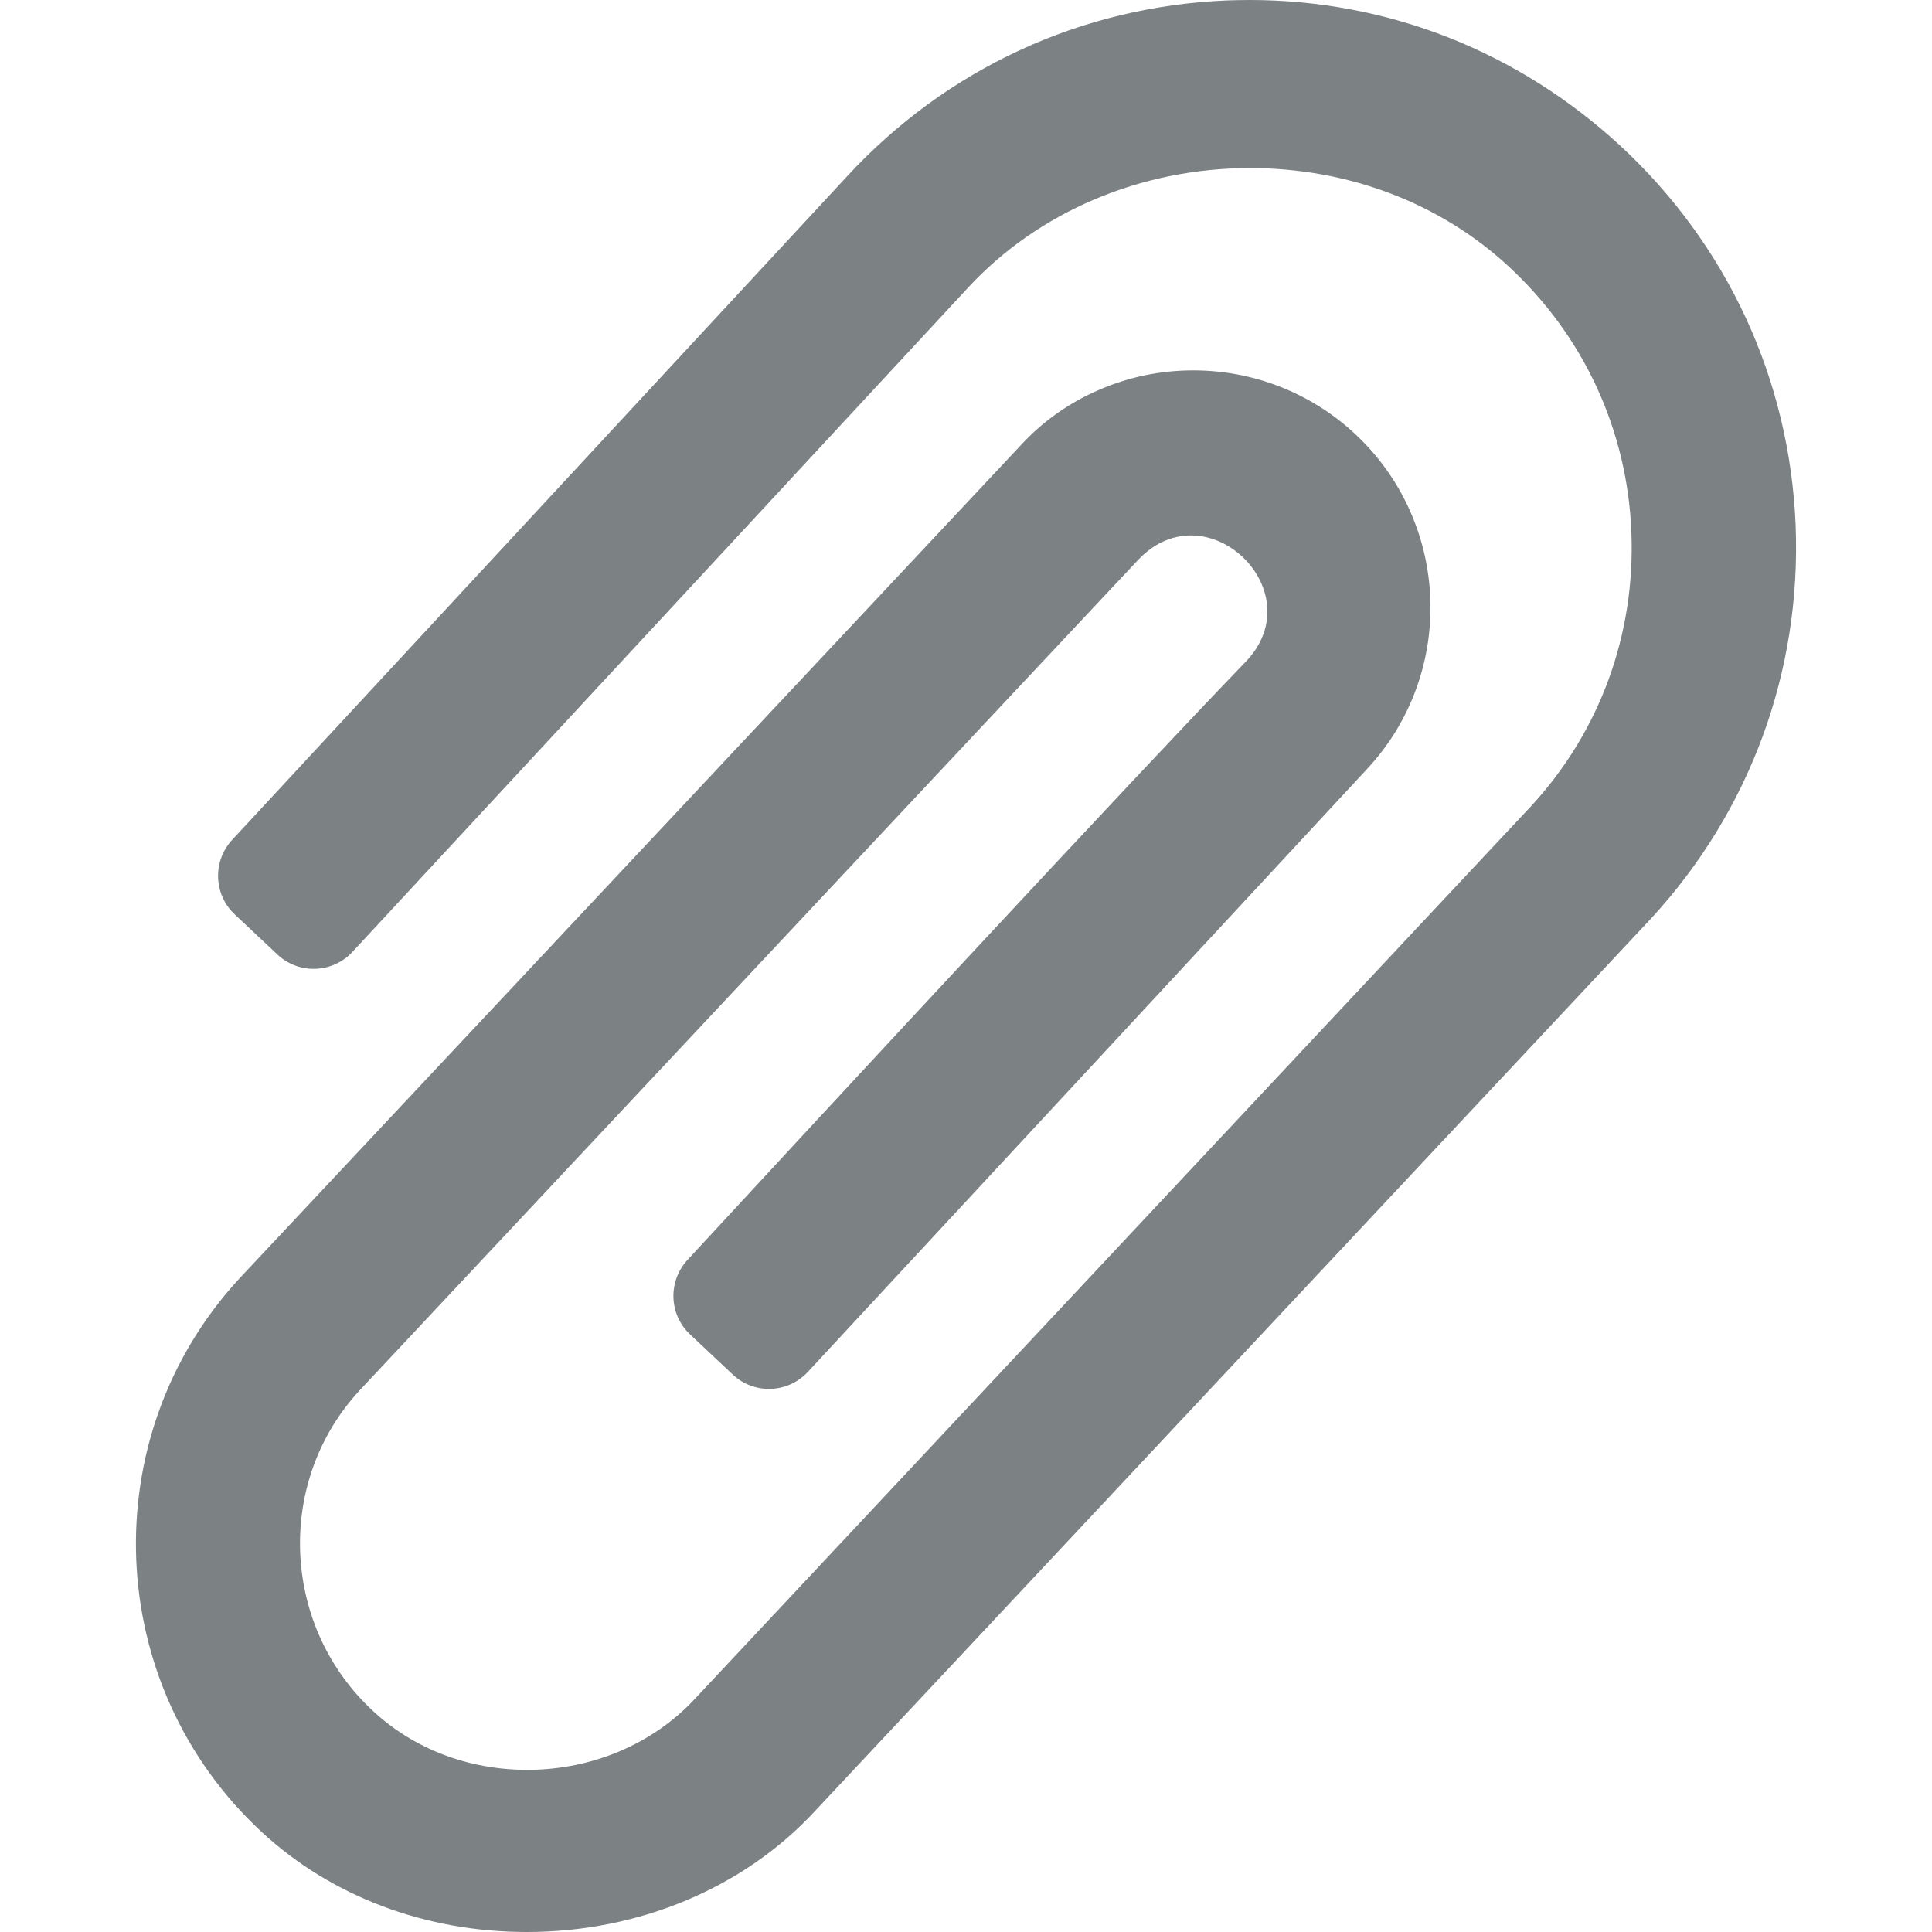
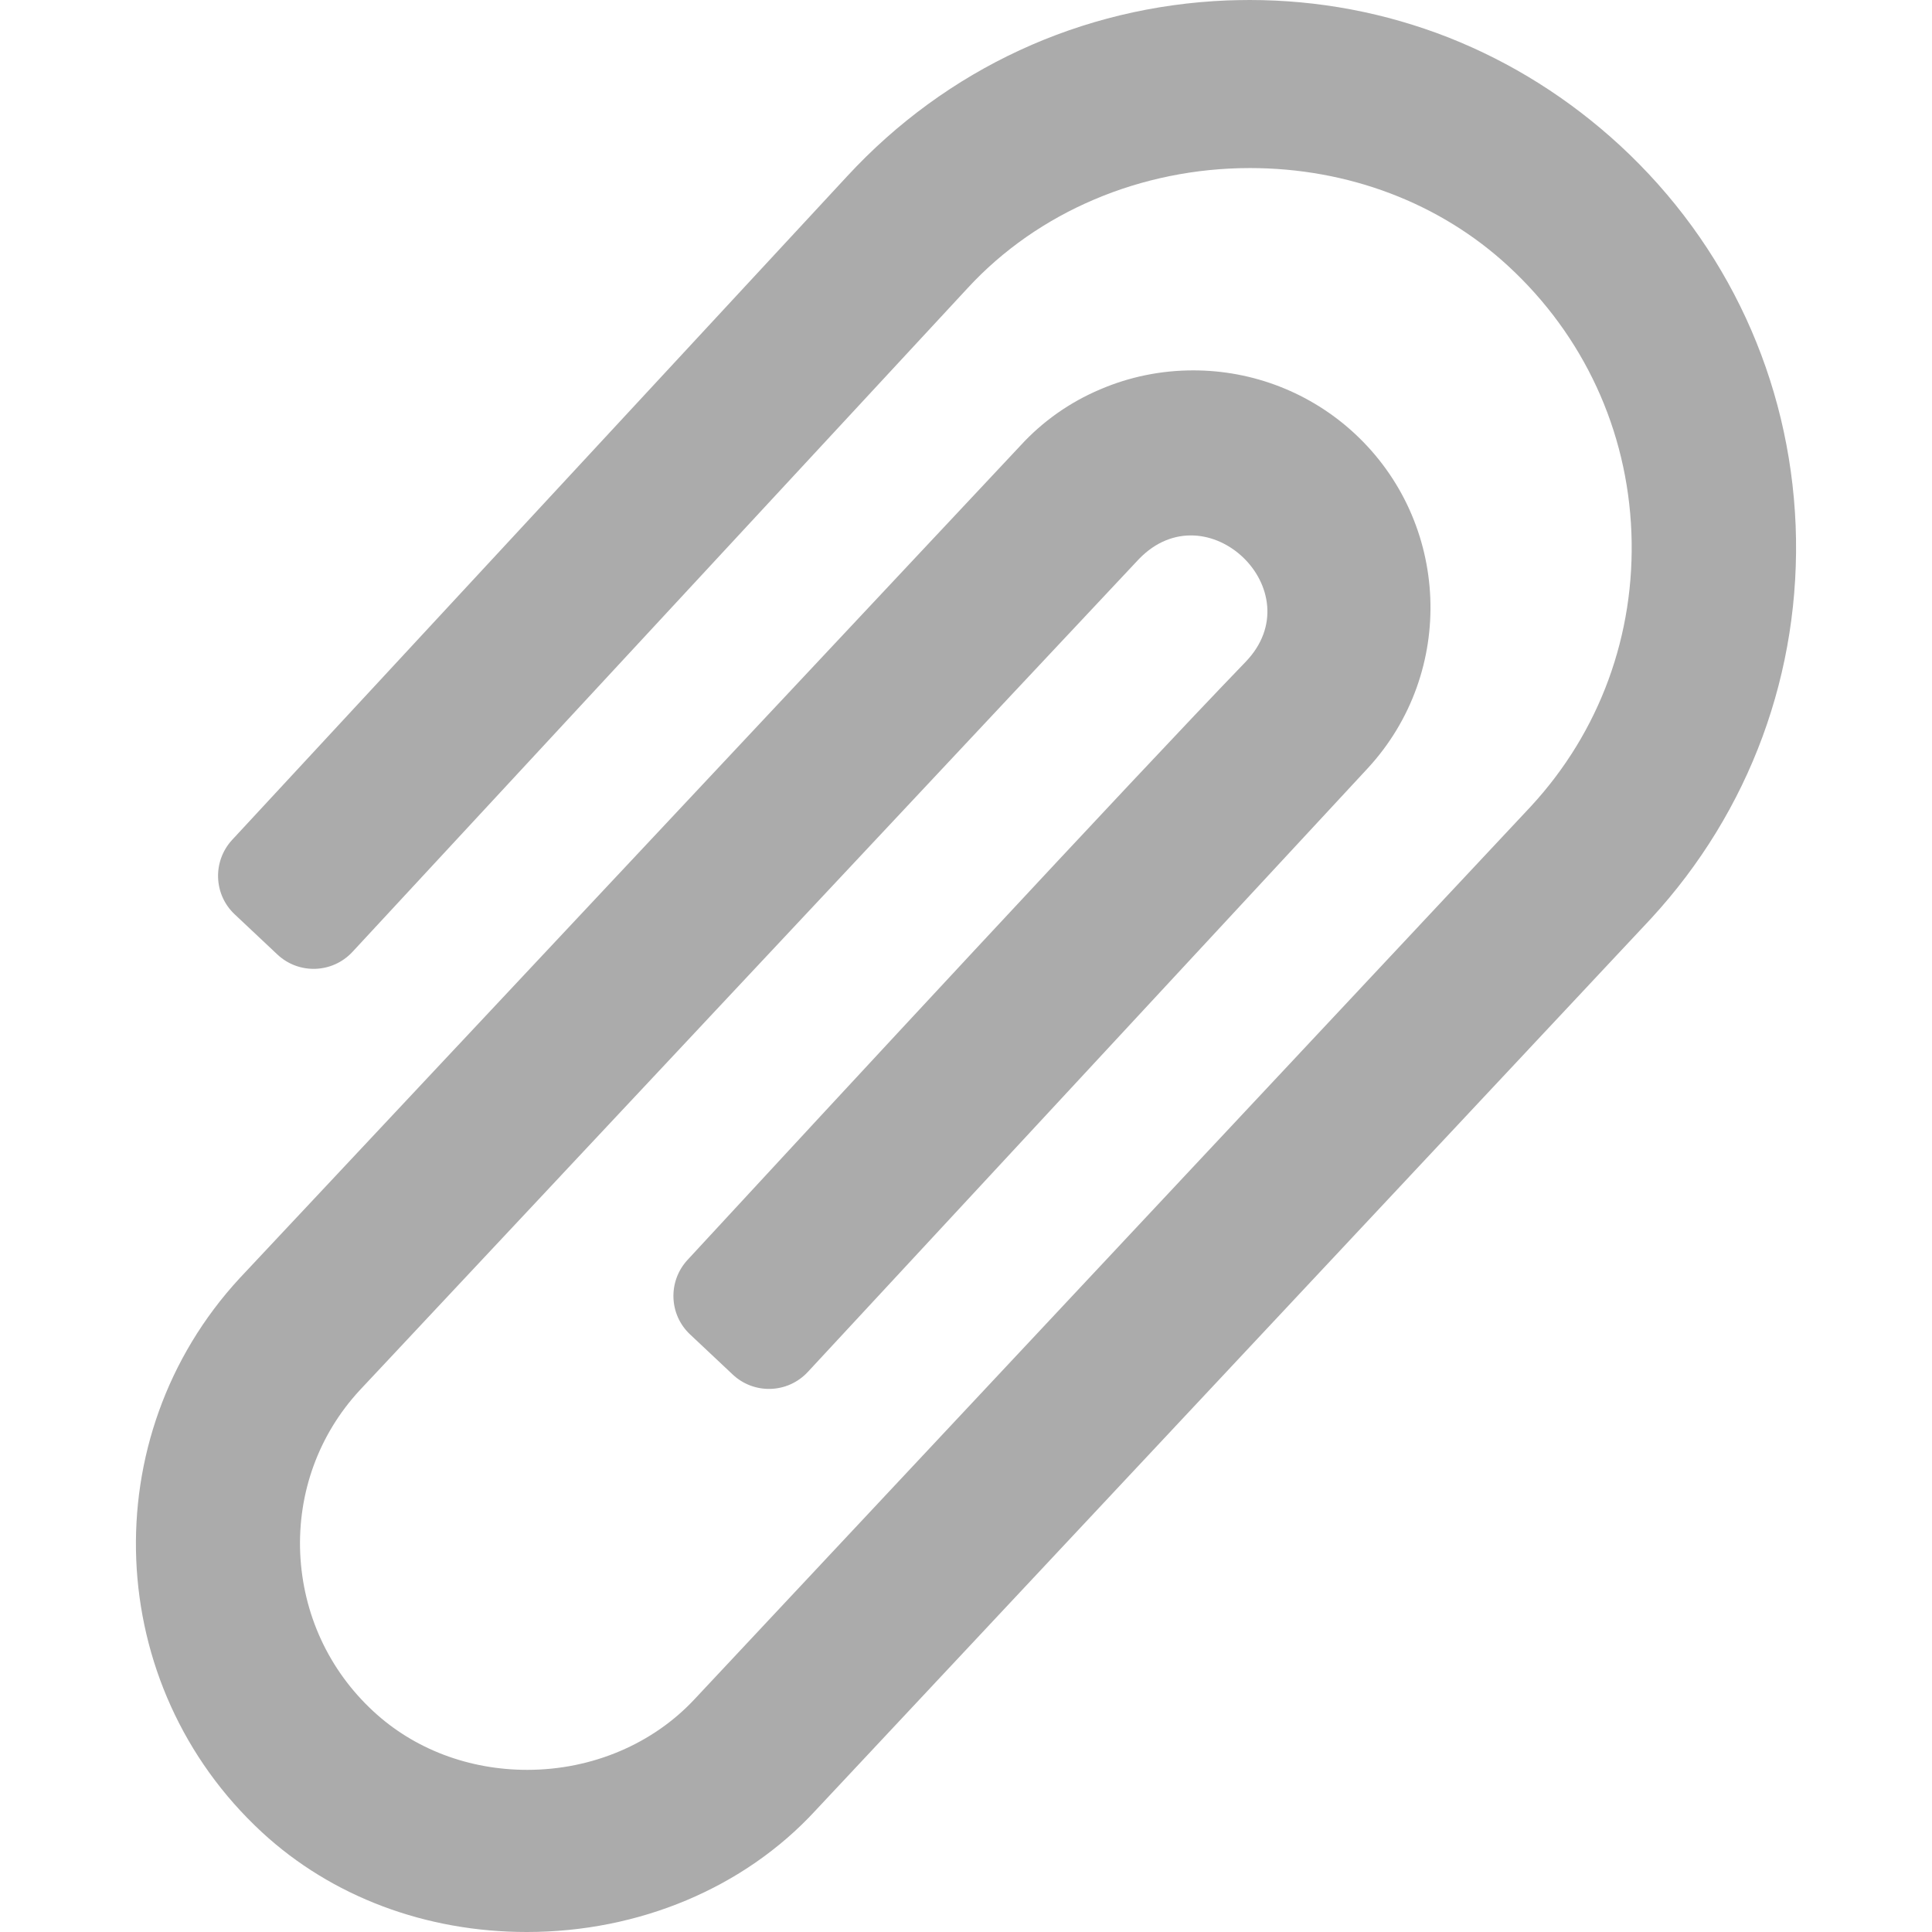
- <svg xmlns="http://www.w3.org/2000/svg" fill="#7c8184" version="1.1" id="Capa_1" x="0px" y="0px" width="913.9px" height="913.9px" viewBox="0 0 913.9 913.9" style="enable-background:new 0 0 913.9 913.9;" xml:space="preserve">
+ <svg xmlns="http://www.w3.org/2000/svg" fill="#ababab" version="1.1" id="Capa_1" x="0px" y="0px" width="913.9px" height="913.9px" viewBox="0 0 913.9 913.9" style="enable-background:new 0 0 913.9 913.9;" xml:space="preserve">
  <g>
    <path d="M849.4,248.6c-2.8-69-32.3-132.9-83.1-179.8c-24-22.1-51.3-39.3-81.2-51.1C655.201,6,623.601,0,591.101,0   c-3.5,0-7.1,0.1-10.6,0.2c-69,2.8-132.8,32.3-179.8,83.2L109.801,397.3c-9.3,10.101-8.8,25.801,1.2,35.2l20.2,19   c10.1,9.5,26,9,35.5-1.2l291.1-314.1c33.2-36,81.9-56.7,133.5-56.7c46.4,0,89.9,16.5,122.3,46.5c35.5,32.8,56.2,77.4,58.101,125.8   c1.899,48.3-14.9,94.3-47.5,129.6l0,0l0,0l-395.4,422.1c-19.8,21.4-48.7,33.7-79.4,33.7c-27.6,0-53.5-9.8-72.8-27.7   c-21.1-19.5-33.3-46-34.6-74.8c-1.2-28.7,8.8-56.1,28.1-77l0,0l0,0c0,0,368-392.7,368.601-393.2c32.199-33.4,82.699,15.2,50.5,48.6   c-54.7,56.7-195.2,208.4-264,282.9c-9.301,10.101-8.801,25.8,1.199,35.2l20.2,19c10.101,9.5,26,9,35.5-1.2l264.9-285.6   c41.899-45.4,39.1-116.5-6.4-158.5c-20.7-19.1-47.8-29.7-76.1-29.7c-15.3,0-30.101,3-44.101,9c-14.399,6.1-27.199,15.1-37.8,26.7   l0,0l0,0l-369.3,393.8c-69.3,75.1-64.5,192.6,10.6,262c33,30.5,77.5,47.2,125.3,47.2c53.1,0,102.8-20.9,136.4-57.3l0,0l0,0   l395.4-422.101C827.801,383.7,852.101,317.7,849.4,248.6z" />
  </g>
  <g>
</g>
  <g>
</g>
  <g>
</g>
  <g>
</g>
  <g>
</g>
  <g>
</g>
  <g>
</g>
  <g>
</g>
  <g>
</g>
  <g>
</g>
  <g>
</g>
  <g>
</g>
  <g>
</g>
  <g>
</g>
  <g>
</g>
</svg>
